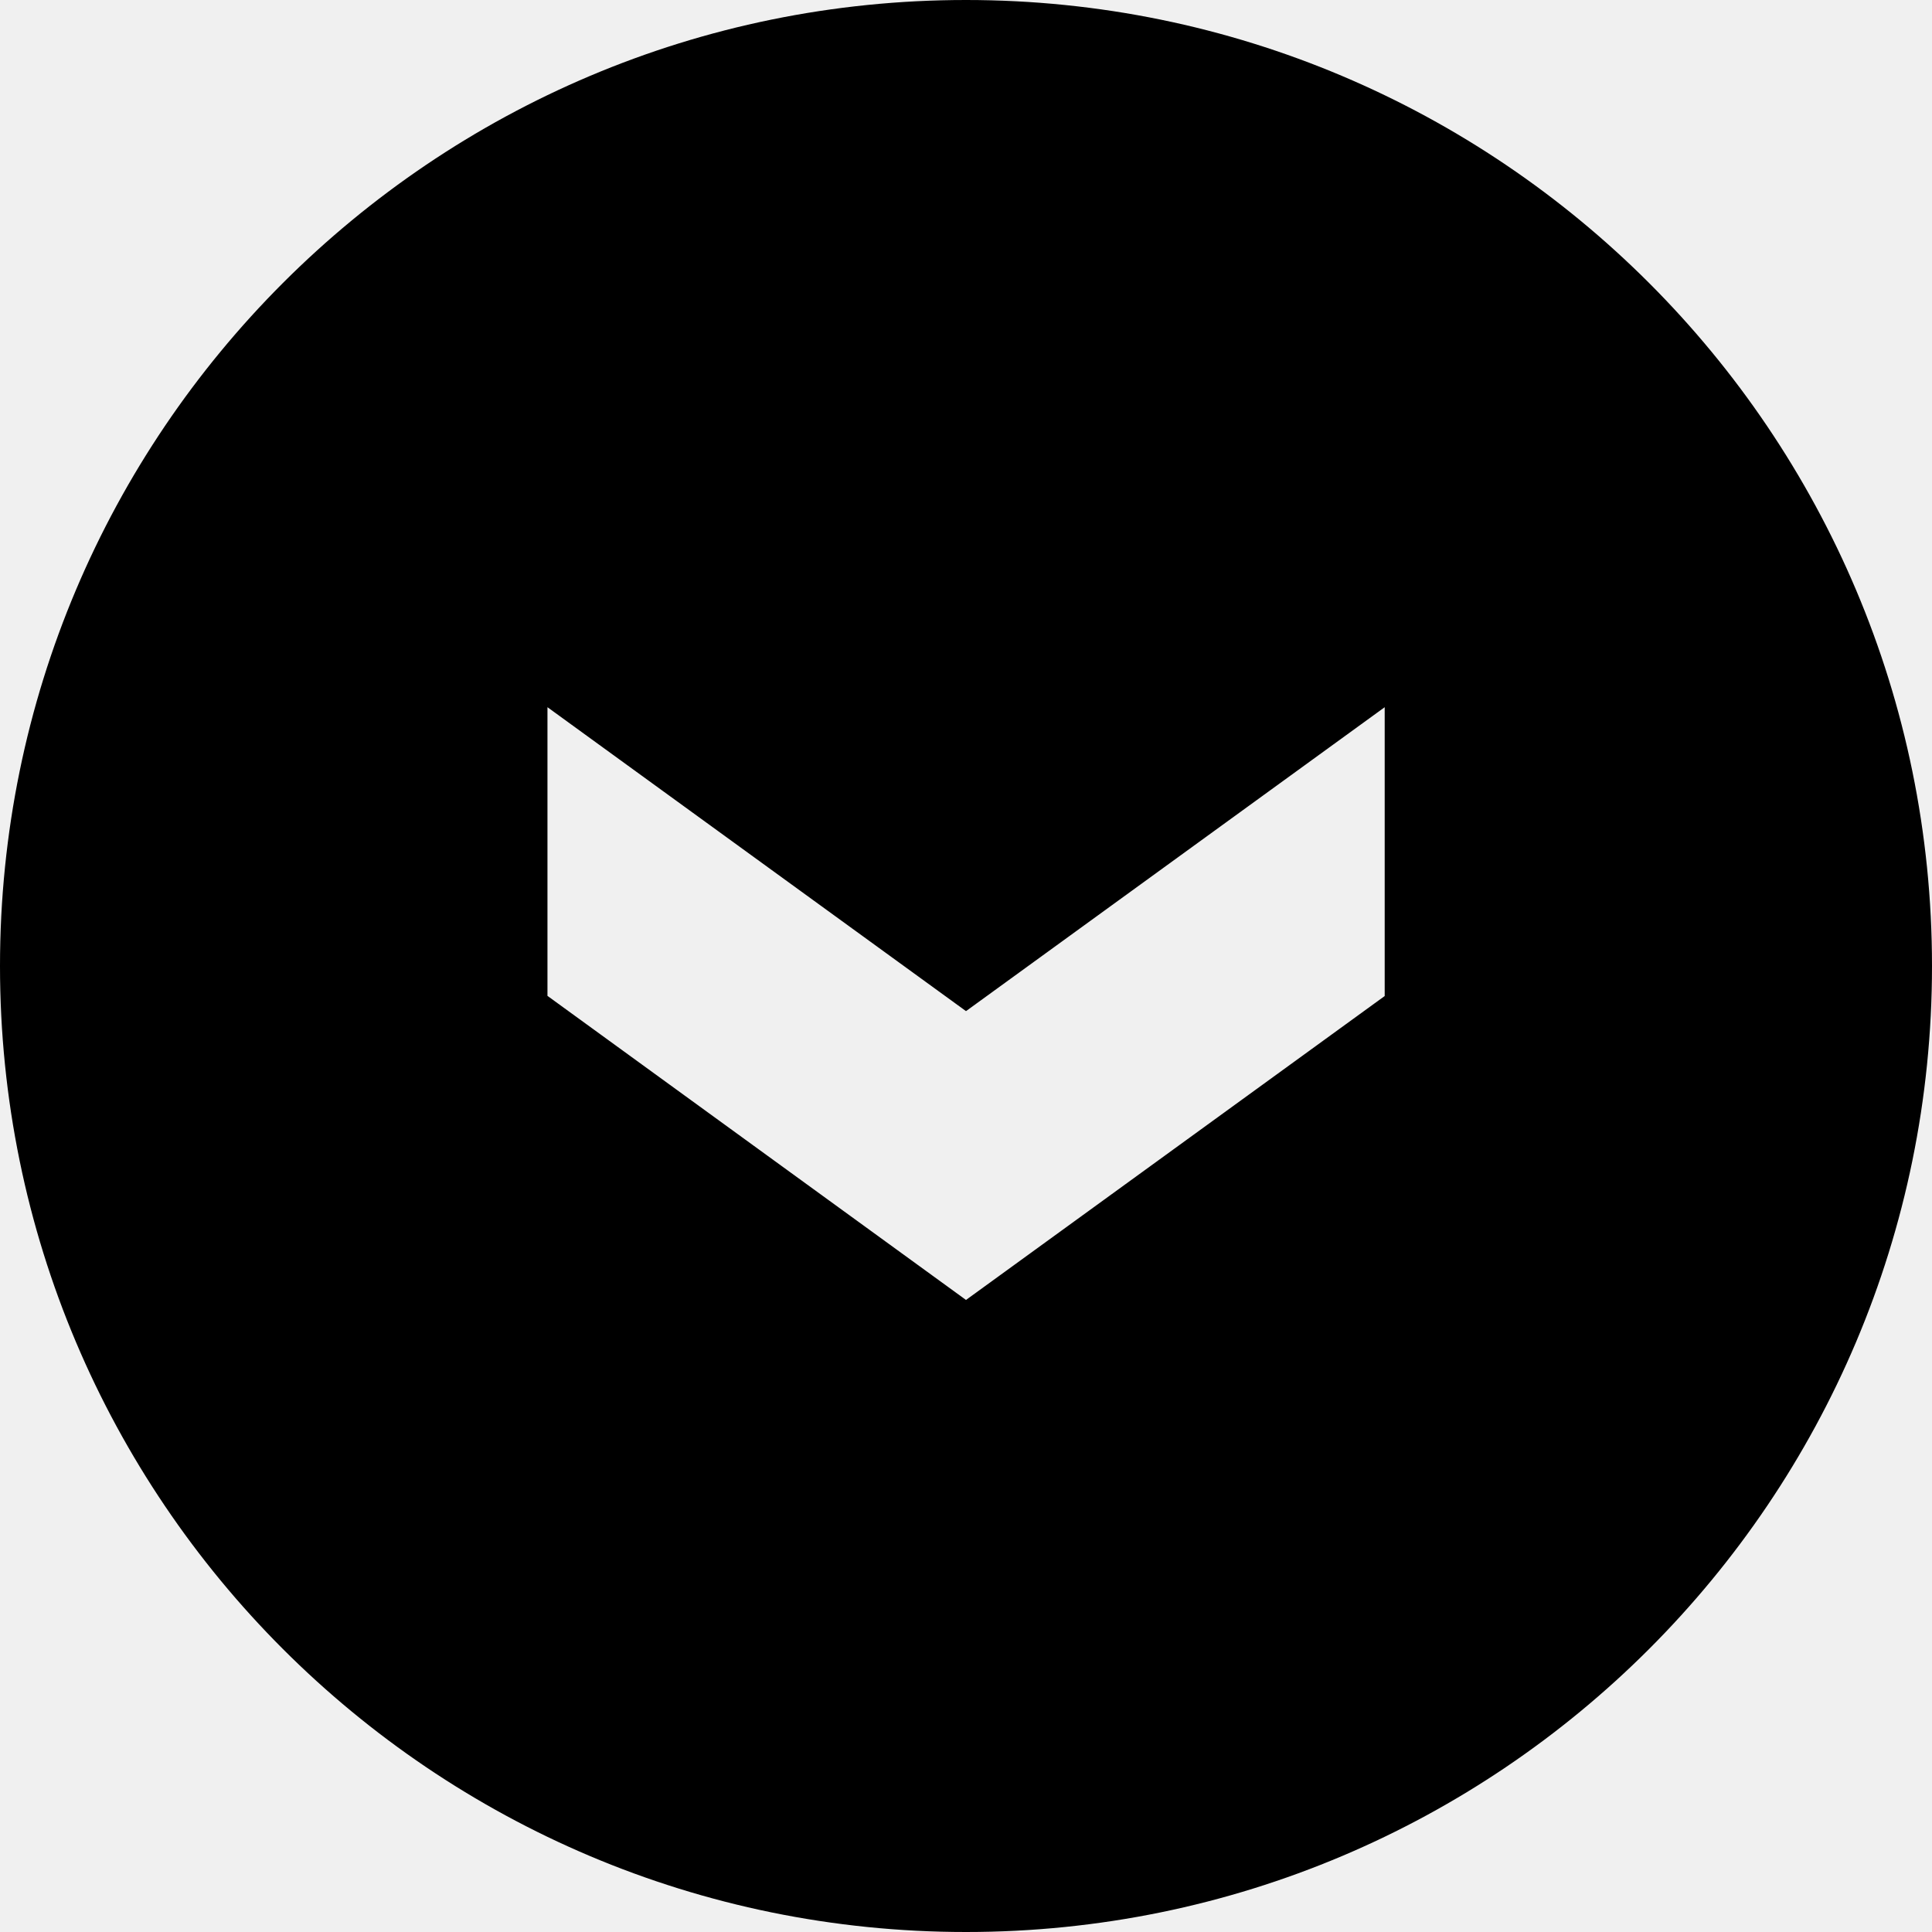
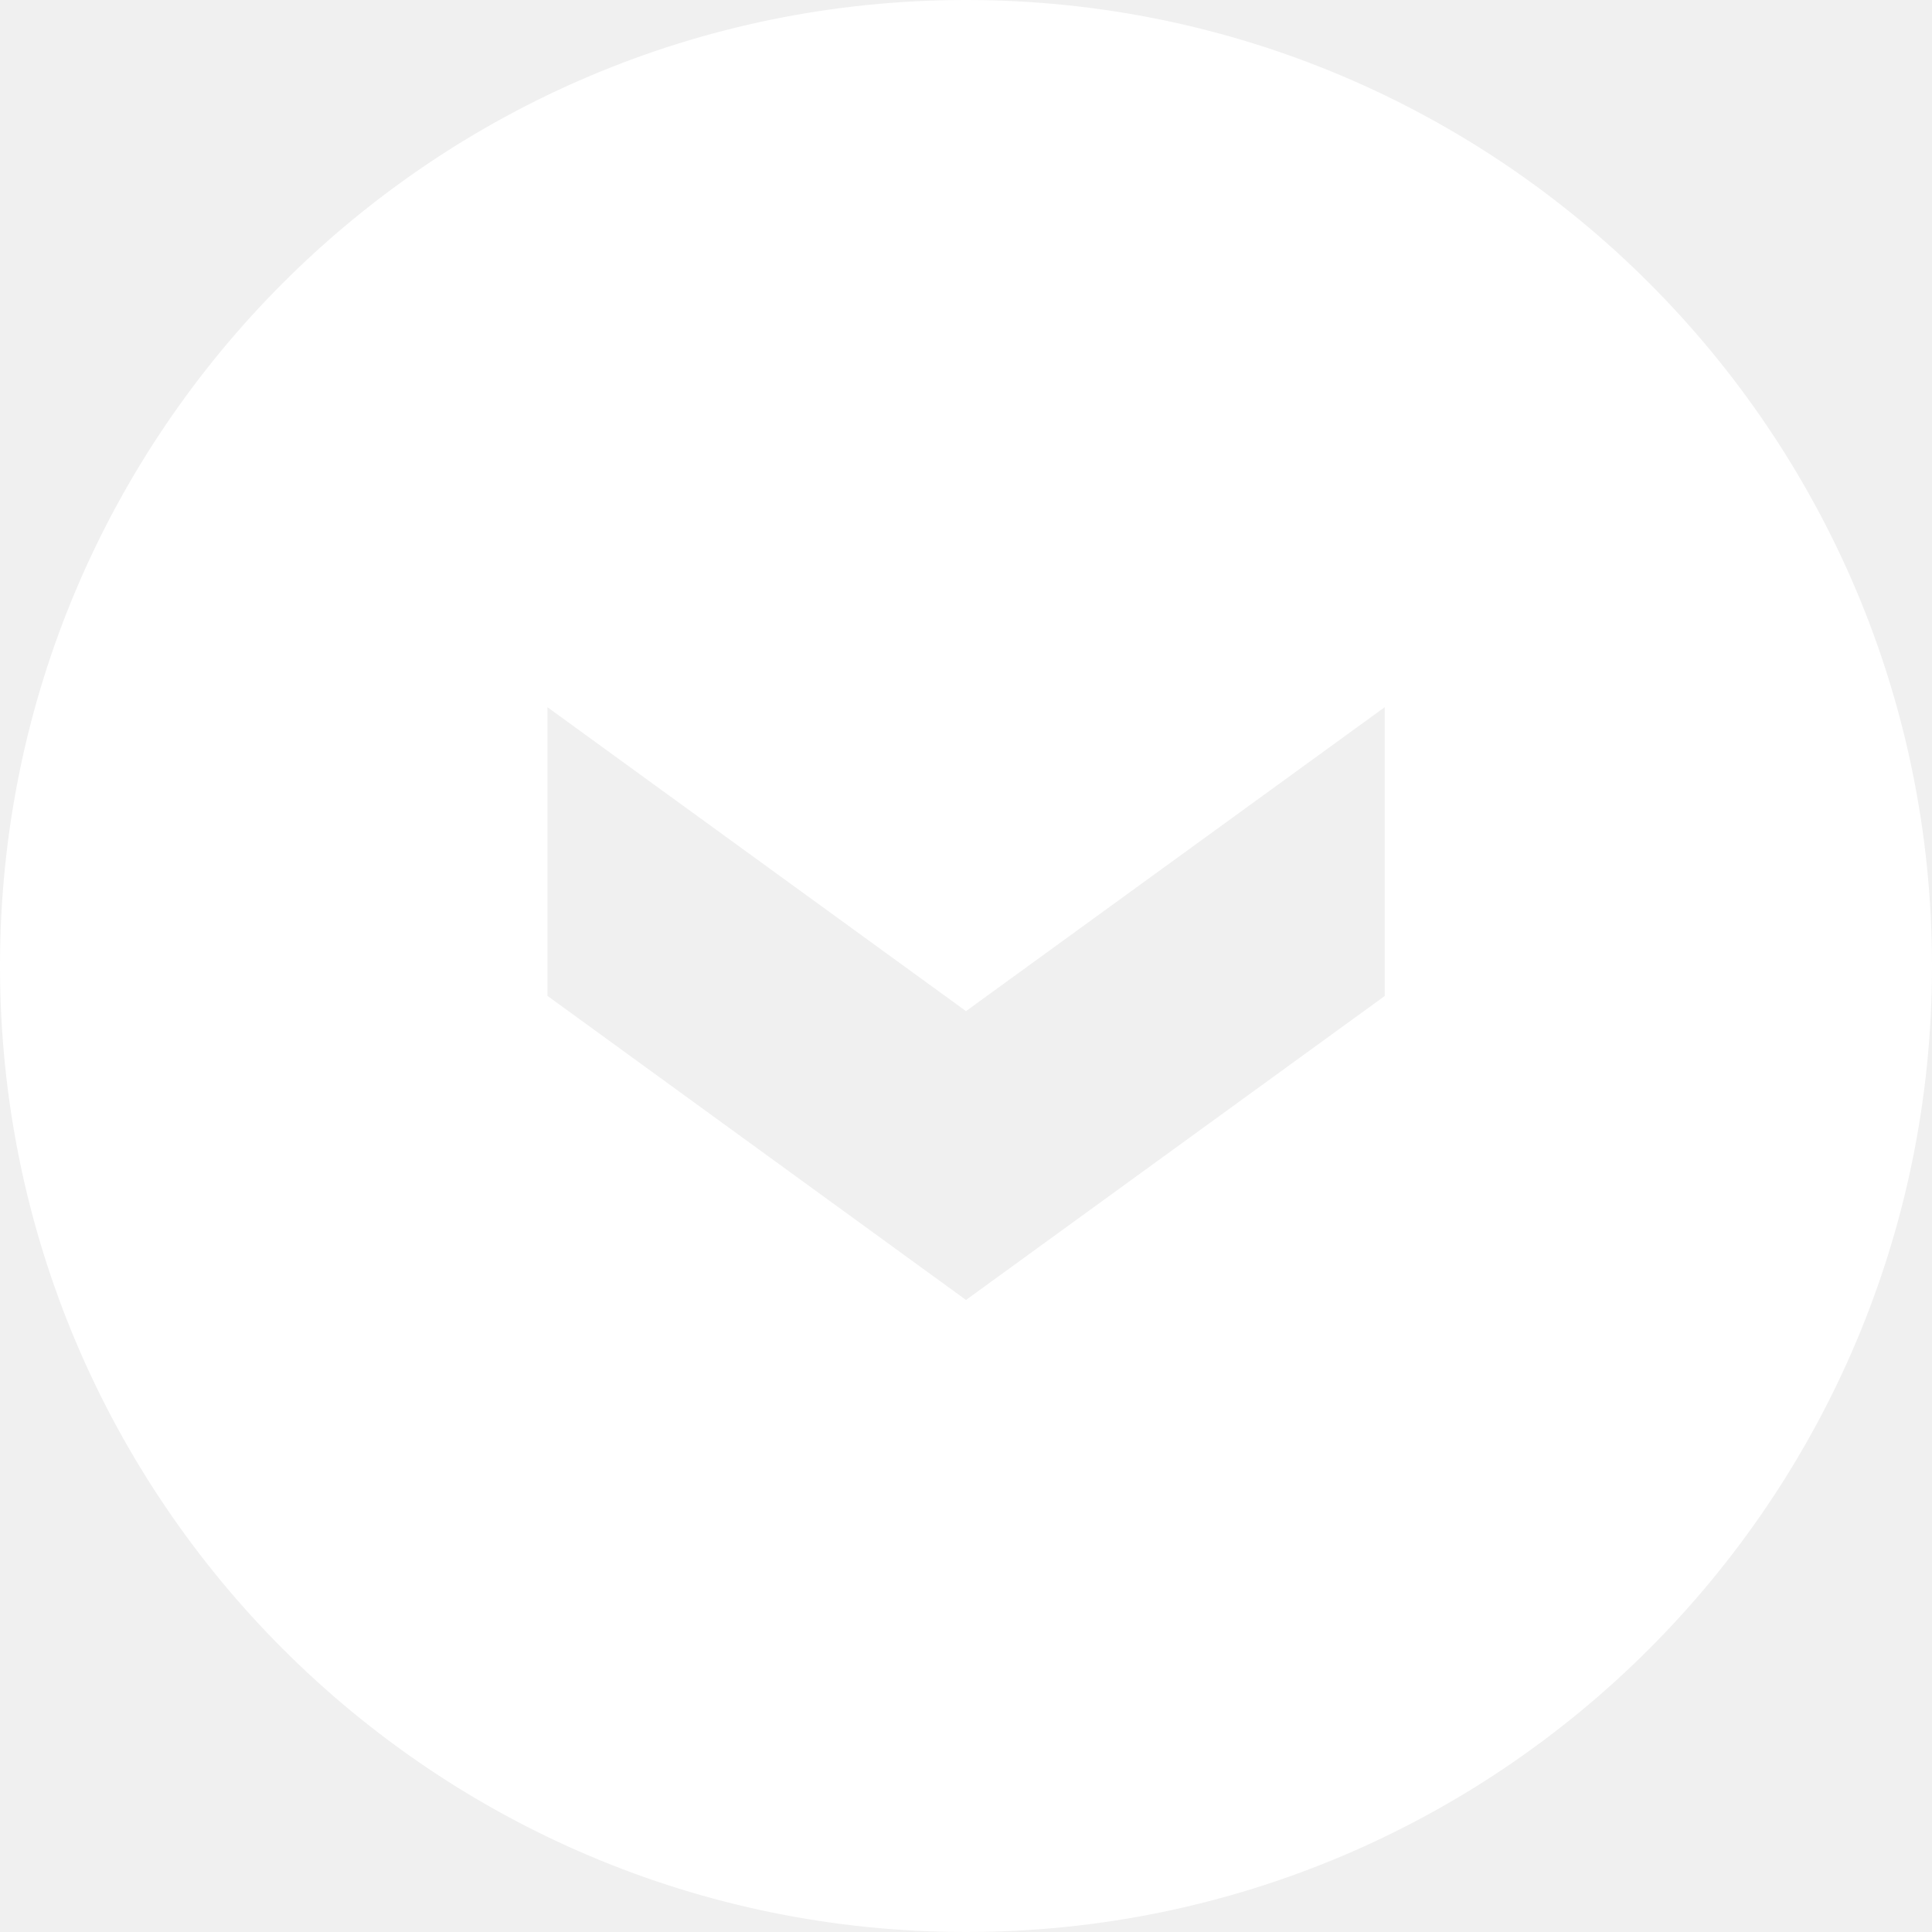
<svg xmlns="http://www.w3.org/2000/svg" version="1.1" id="Layer_1" x="0px" y="0px" viewBox="0 0 122.88 122.88" style="enable-background:new 0 0 122.88 122.88" xml:space="preserve">
-   <style type="text/css">.st0{fill-rule:evenodd;clip-rule:evenodd;}</style>
+   <style type="text/css">.st0{fill: #fff;clip-rule:evenodd;}</style>
  <g>
-     <path class="st0" d="M0,61.44C0,27.51,27.51,0,61.44,0s61.44,27.51,61.44,61.44s-27.51,61.44-61.44,61.44S0,95.37,0,61.44L0,61.44z M34.82,44.98v18.36l26.62,19.34l26.63-19.33V44.98L61.44,64.31L34.82,44.98L34.82,44.98z" />
+     <path class="st0" fill="#ccc" d="M0,61.44C0,27.51,27.51,0,61.44,0s61.44,27.51,61.44,61.44s-27.51,61.44-61.44,61.44S0,95.37,0,61.44L0,61.44z M34.82,44.98v18.36l26.62,19.34l26.63-19.33V44.98L61.44,64.31L34.82,44.98L34.82,44.98z" />
  </g>
</svg>
